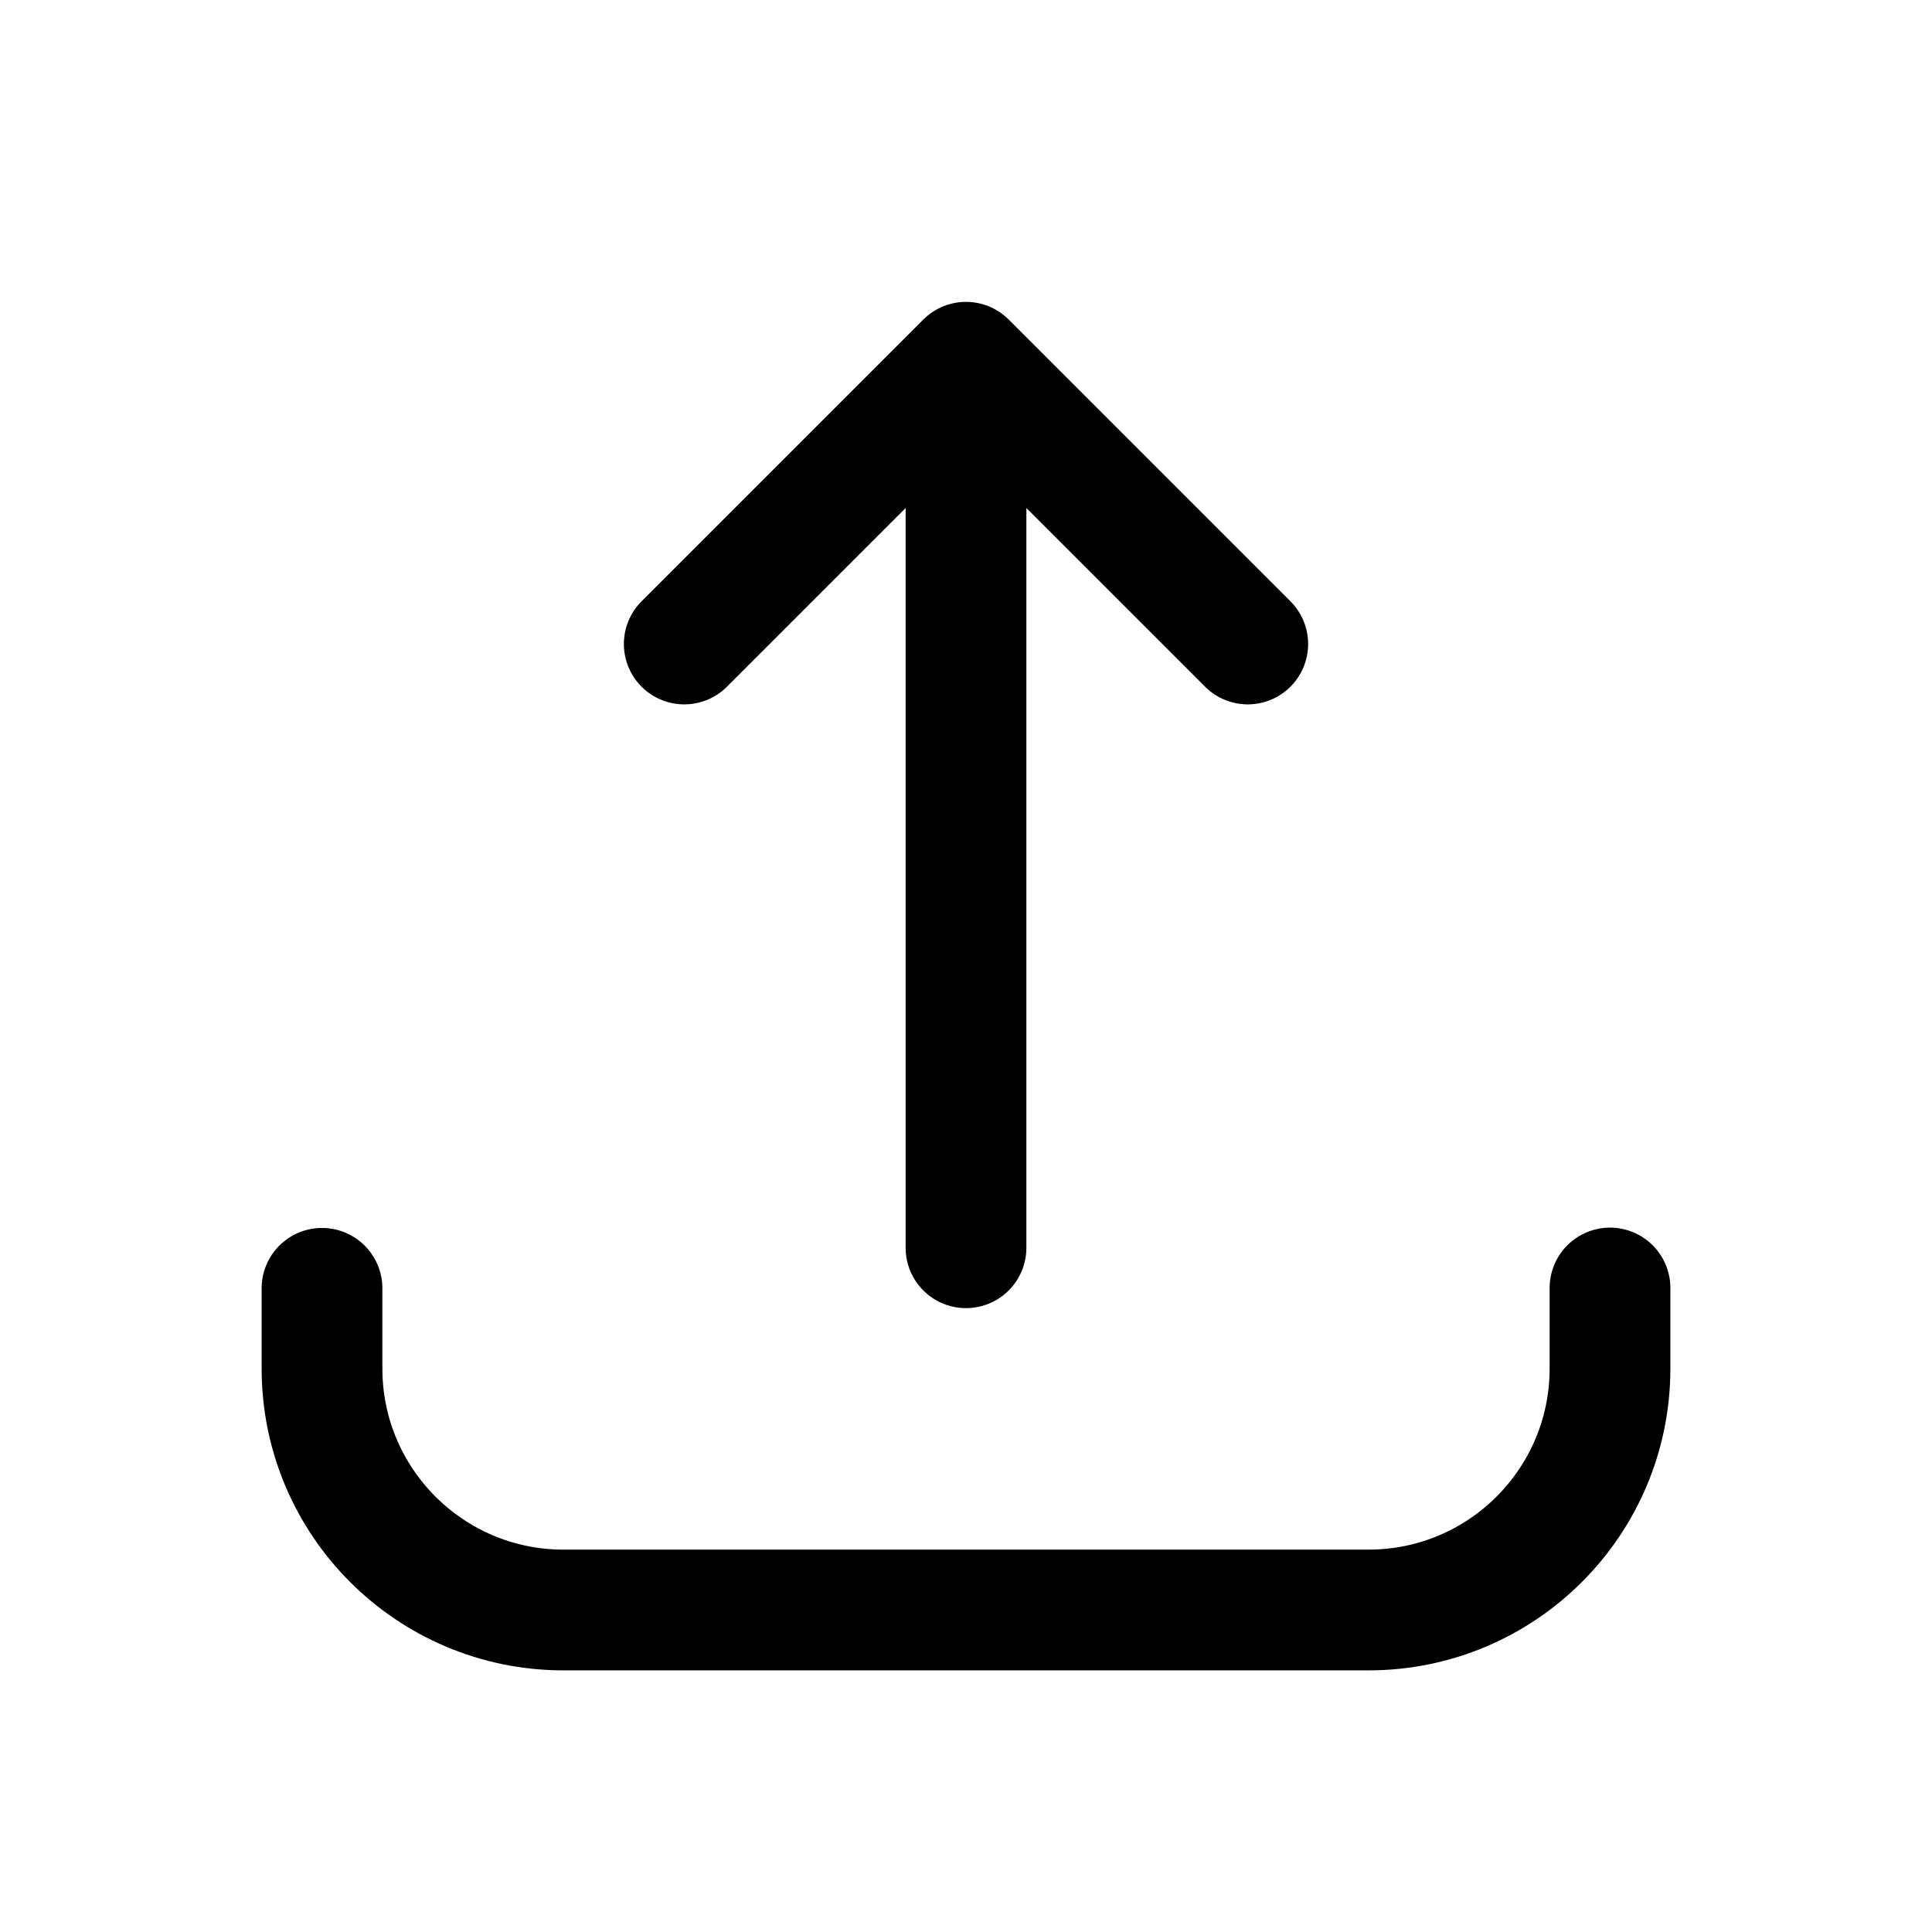
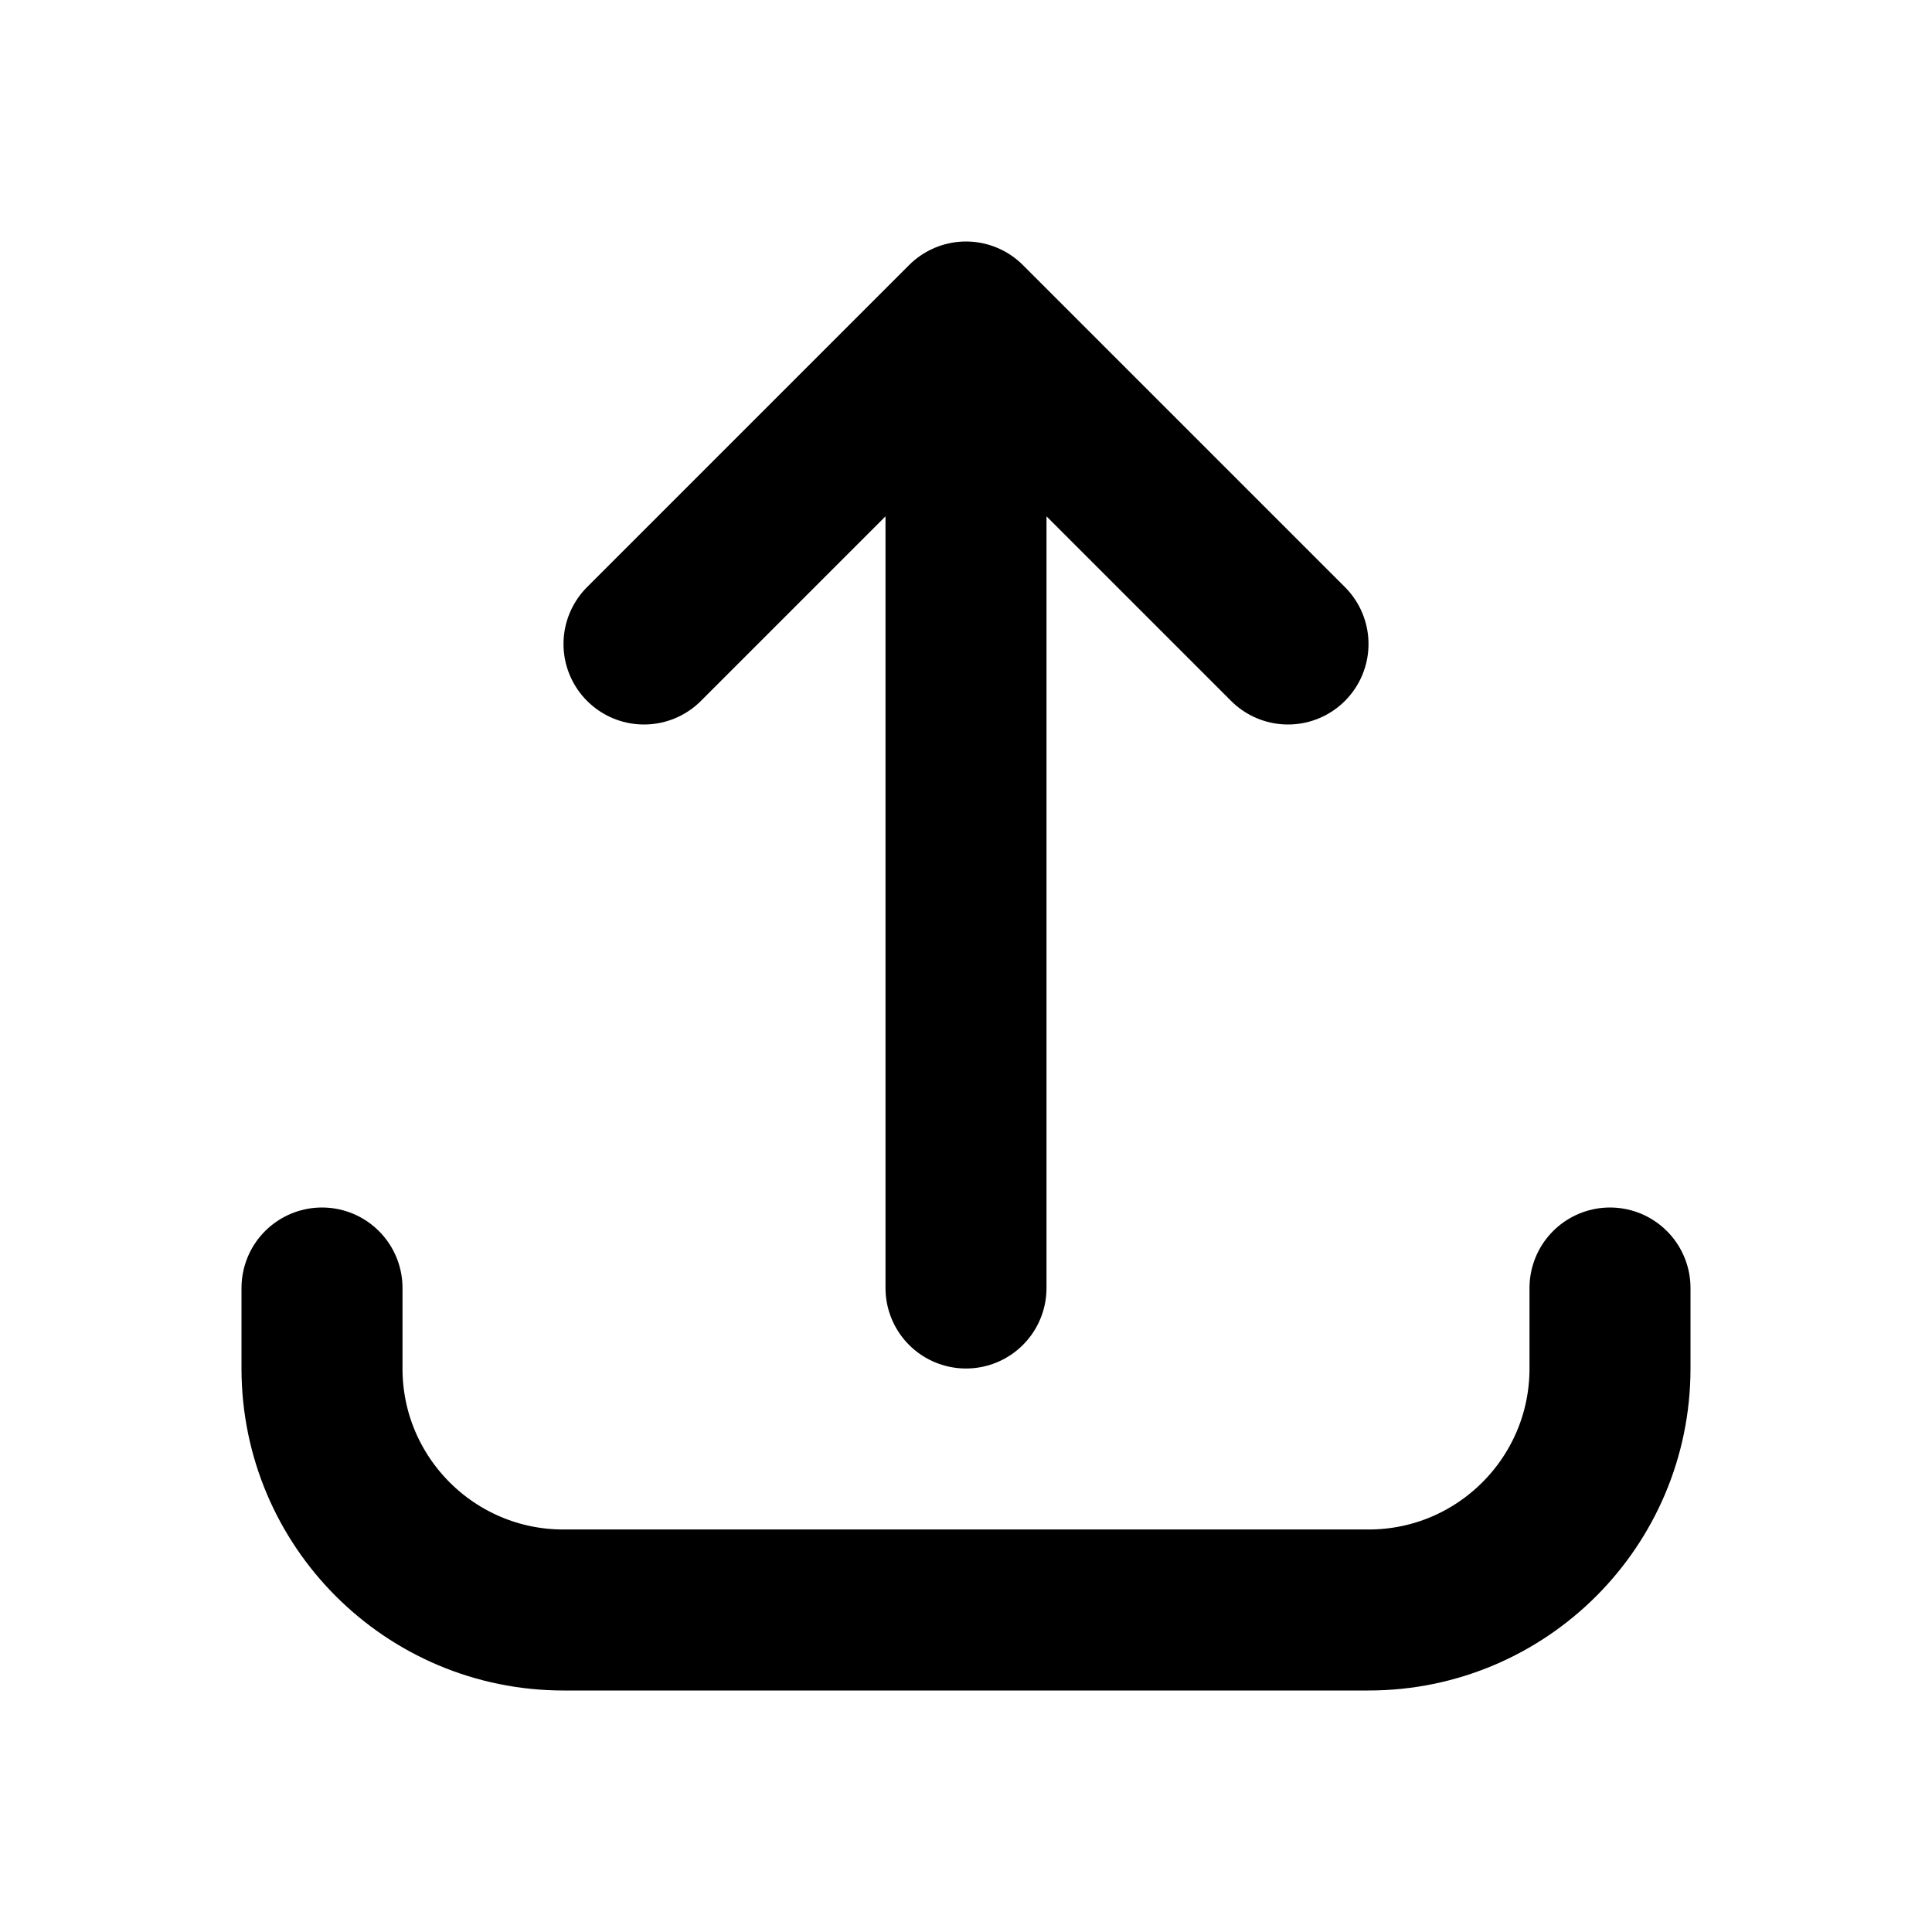
- <svg xmlns="http://www.w3.org/2000/svg" width="undefined" height="undefined" viewBox="0 0 24 24">
-   <path fill="none" stroke="currentColor" stroke-linecap="round" stroke-linejoin="round" stroke-width="1.5" d="M4 16.004V17a3 3 0 0 0 3 3h10a3 3 0 0 0 3-3v-1m-8-.5v-11M15.5 8L12 4.5L8.5 8" />
+ <svg xmlns="http://www.w3.org/2000/svg" width="512" height="512" viewBox="0 0 24 24">
+   <path fill="none" stroke="currentColor" stroke-linecap="round" stroke-linejoin="round" stroke-width="2" d="M4 16v1a3 3 0 0 0 3 3h10a3 3 0 0 0 3-3v-1m-4-8l-4-4m0 0L8 8m4-4v12" />
</svg>
